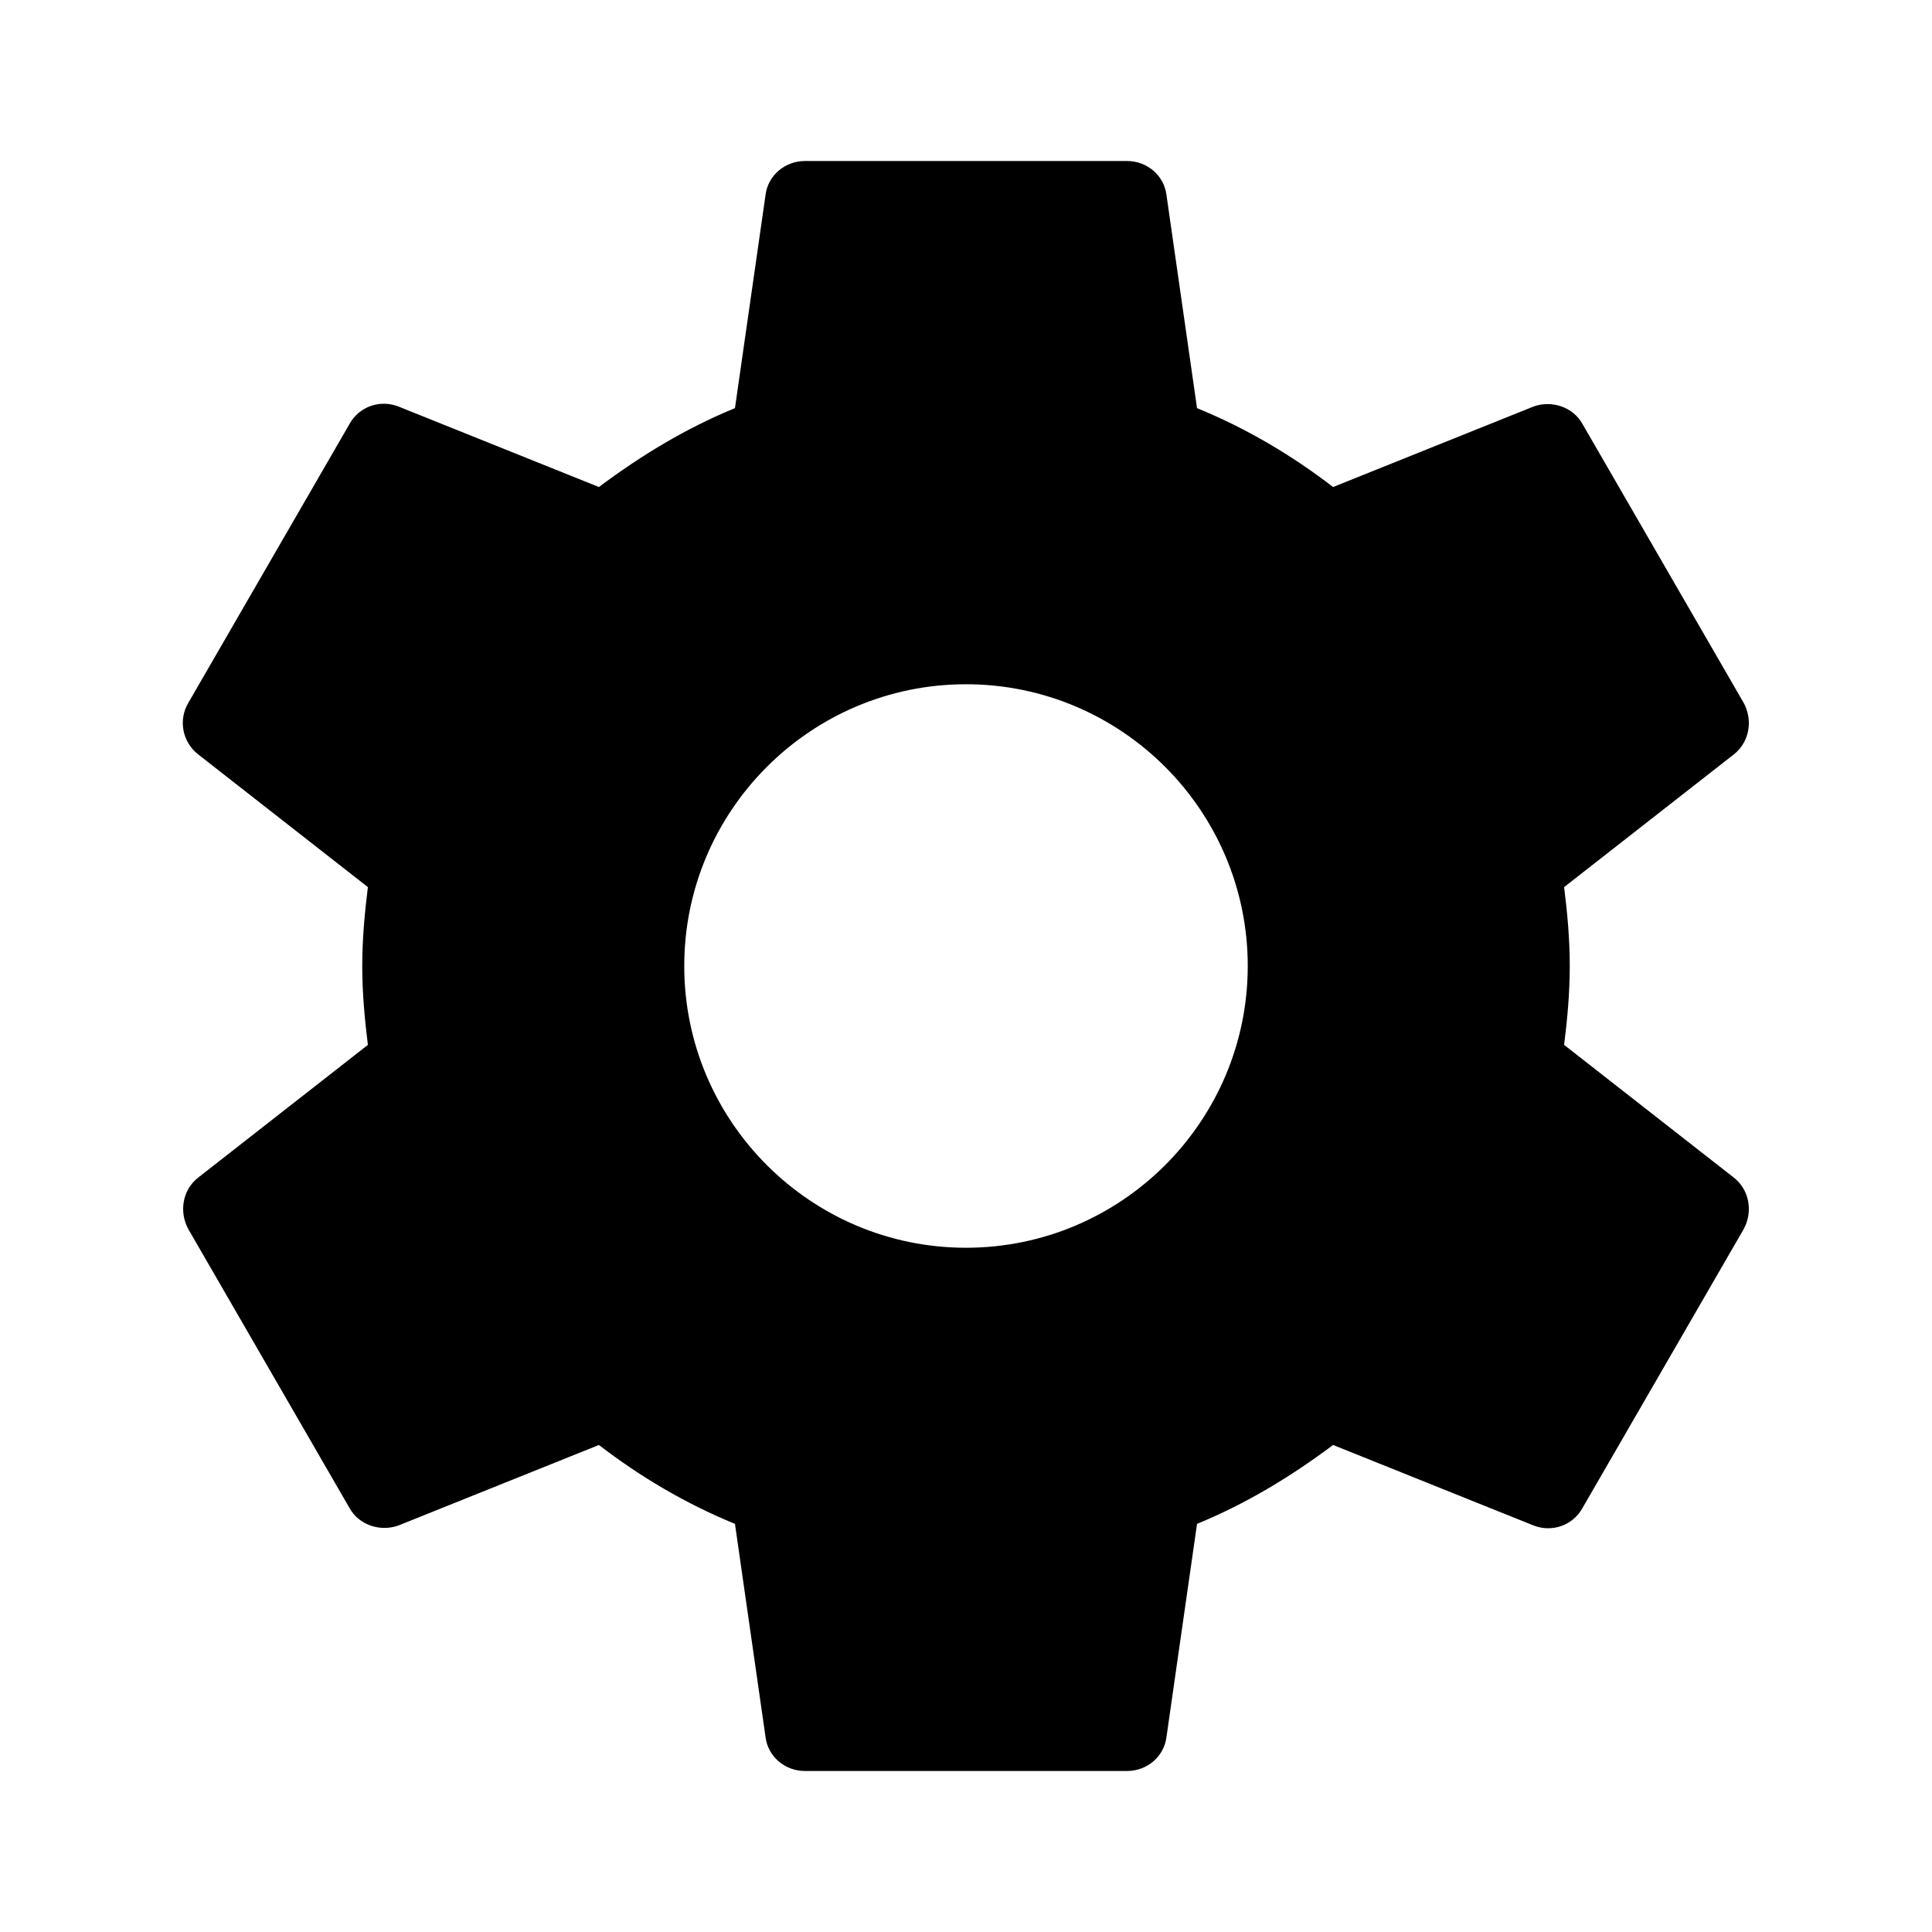
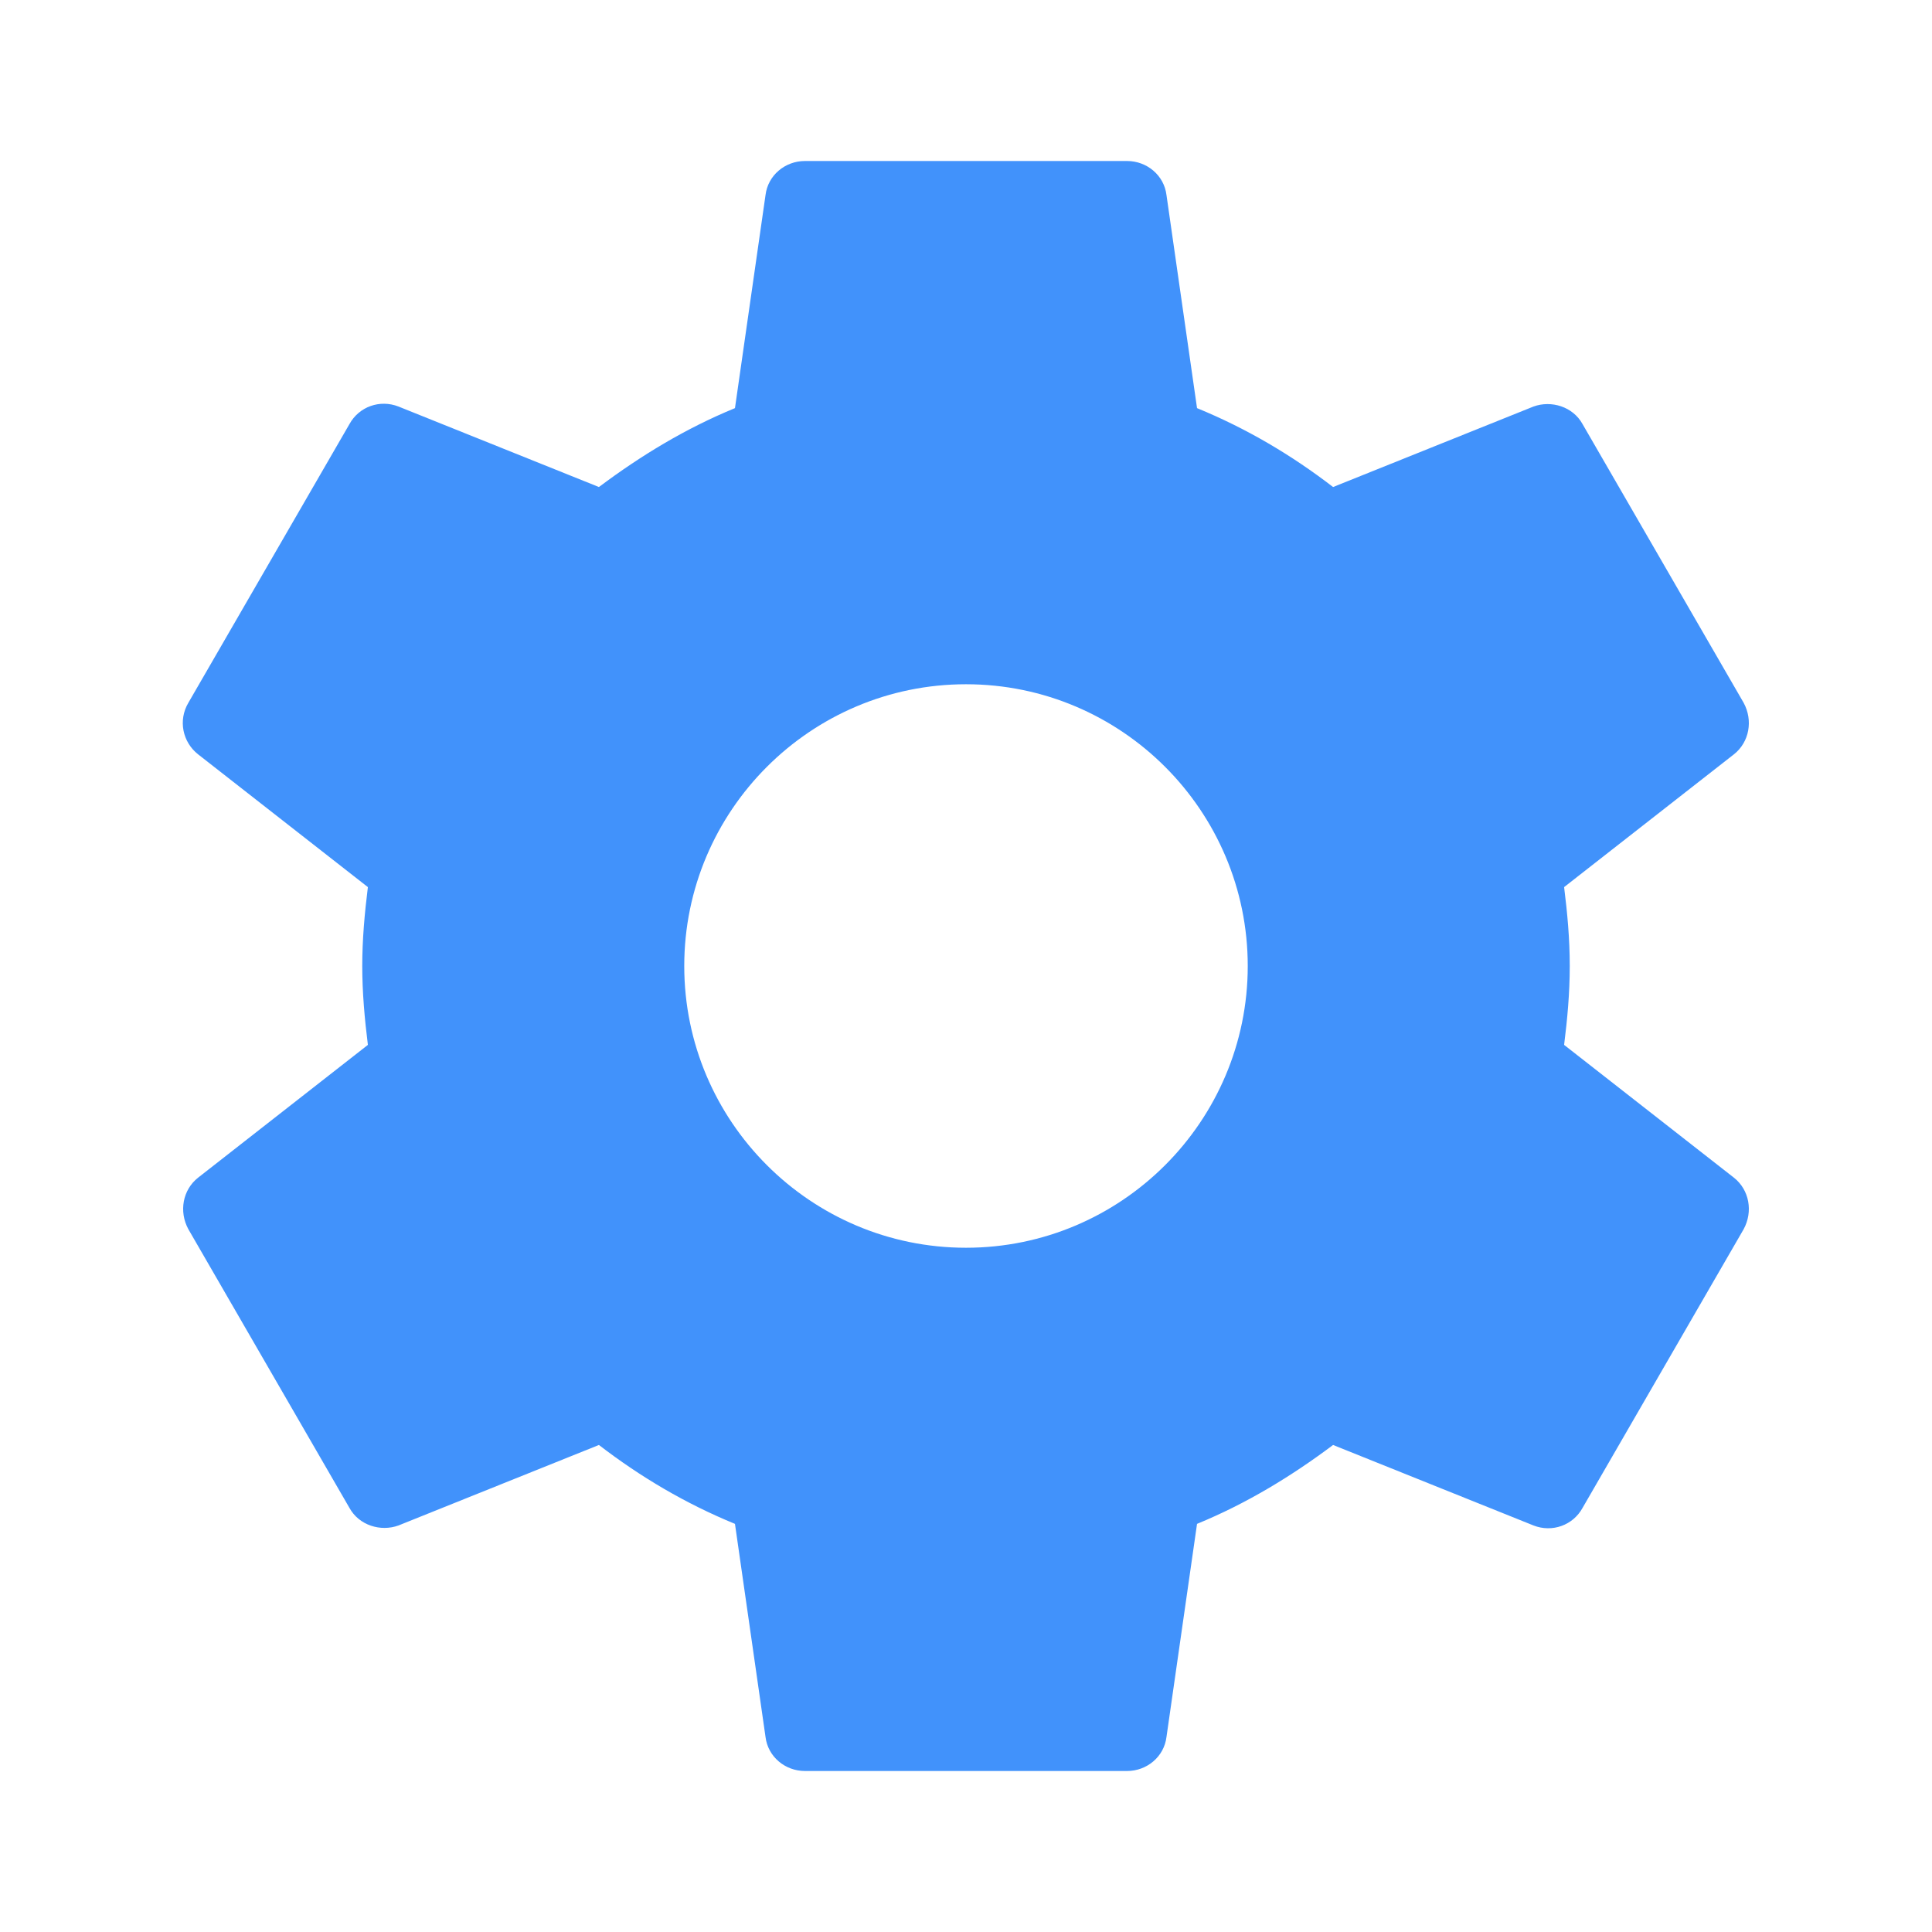
<svg xmlns="http://www.w3.org/2000/svg" width="24" height="24" viewBox="0 0 24 24">
-   <path fill="#000" d="M19.43 12.98c.04-.32.07-.64.07-.98s-.03-.66-.07-.98l2.11-1.65c.19-.15.24-.42.12-.64l-2-3.46c-.12-.22-.39-.3-.61-.22l-2.49 1c-.52-.4-1.08-.73-1.69-.98l-.38-2.65C14.46 2.18 14.25 2 14 2h-4c-.25 0-.46.18-.49.42l-.38 2.65c-.61.25-1.17.59-1.69.98l-2.49-1c-.23-.09-.49 0-.61.22l-2 3.46c-.13.22-.07.49.12.64l2.11 1.65c-.04.32-.07.65-.07.98s.03.66.07.98l-2.11 1.65c-.19.15-.24.42-.12.64l2 3.46c.12.22.39.3.61.22l2.49-1c.52.4 1.08.73 1.69.98l.38 2.65c.03.24.24.42.49.42h4c.25 0 .46-.18.49-.42l.38-2.65c.61-.25 1.17-.59 1.69-.98l2.49 1c.23.09.49 0 .61-.22l2-3.46c.12-.22.07-.49-.12-.64l-2.11-1.65zM12 15.5c-1.93 0-3.5-1.57-3.5-3.5s1.57-3.5 3.5-3.5s3.5 1.57 3.5 3.5s-1.57 3.5-3.5 3.5z">
+   <path fill="#4192fb" d="M19.43 12.98c.04-.32.07-.64.07-.98s-.03-.66-.07-.98l2.11-1.65c.19-.15.24-.42.12-.64l-2-3.46c-.12-.22-.39-.3-.61-.22l-2.49 1c-.52-.4-1.08-.73-1.69-.98l-.38-2.65C14.46 2.18 14.25 2 14 2h-4c-.25 0-.46.18-.49.42l-.38 2.65c-.61.25-1.17.59-1.69.98l-2.49-1c-.23-.09-.49 0-.61.22l-2 3.46c-.13.22-.07.49.12.64l2.11 1.65c-.04.32-.07.65-.07.98s.03.66.07.98l-2.11 1.65c-.19.15-.24.42-.12.64l2 3.46c.12.22.39.3.61.22l2.49-1c.52.4 1.08.73 1.69.98l.38 2.65c.03.24.24.42.49.42h4c.25 0 .46-.18.49-.42l.38-2.65c.61-.25 1.17-.59 1.69-.98l2.49 1c.23.09.49 0 .61-.22l2-3.46c.12-.22.07-.49-.12-.64l-2.11-1.65zM12 15.5c-1.93 0-3.5-1.57-3.5-3.5s1.57-3.5 3.5-3.5s3.5 1.57 3.5 3.5s-1.57 3.5-3.5 3.5z">
    <animateTransform attributeName="transform" attributeType="XML" dur="10s" from="0 12 12" repeatCount="indefinite" to="360 12 12" type="rotate" />
  </path>
</svg>
